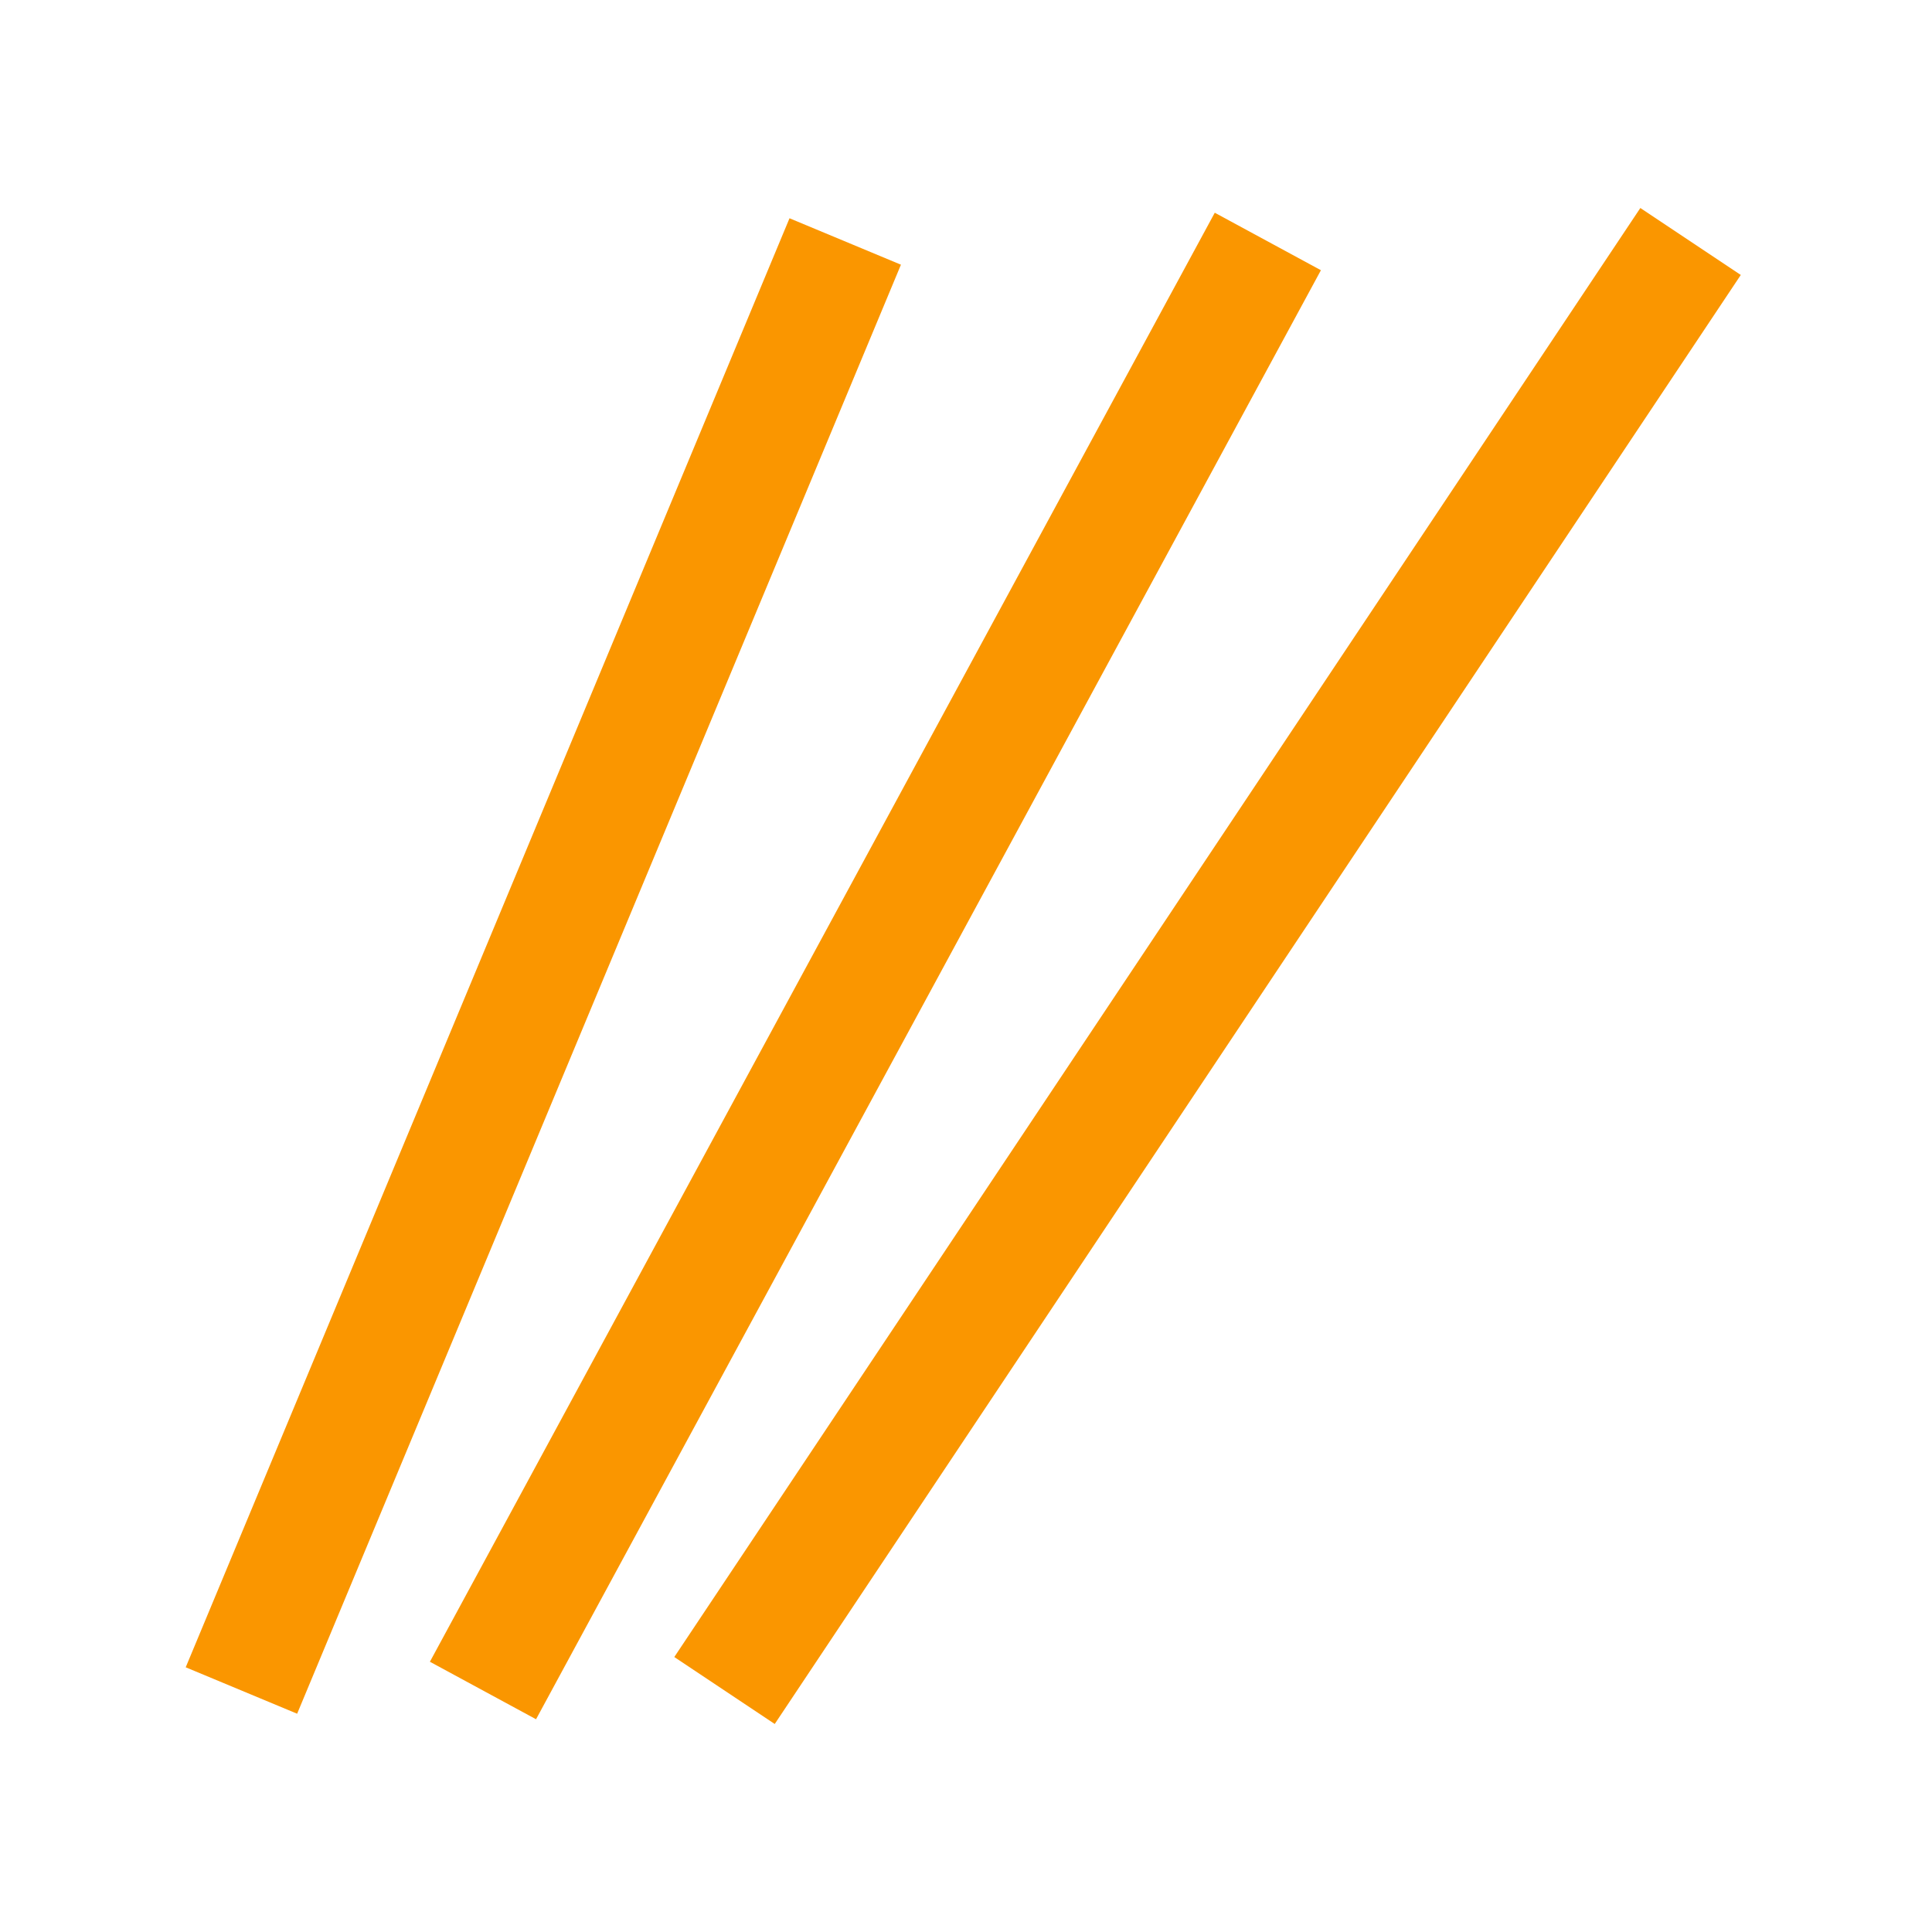
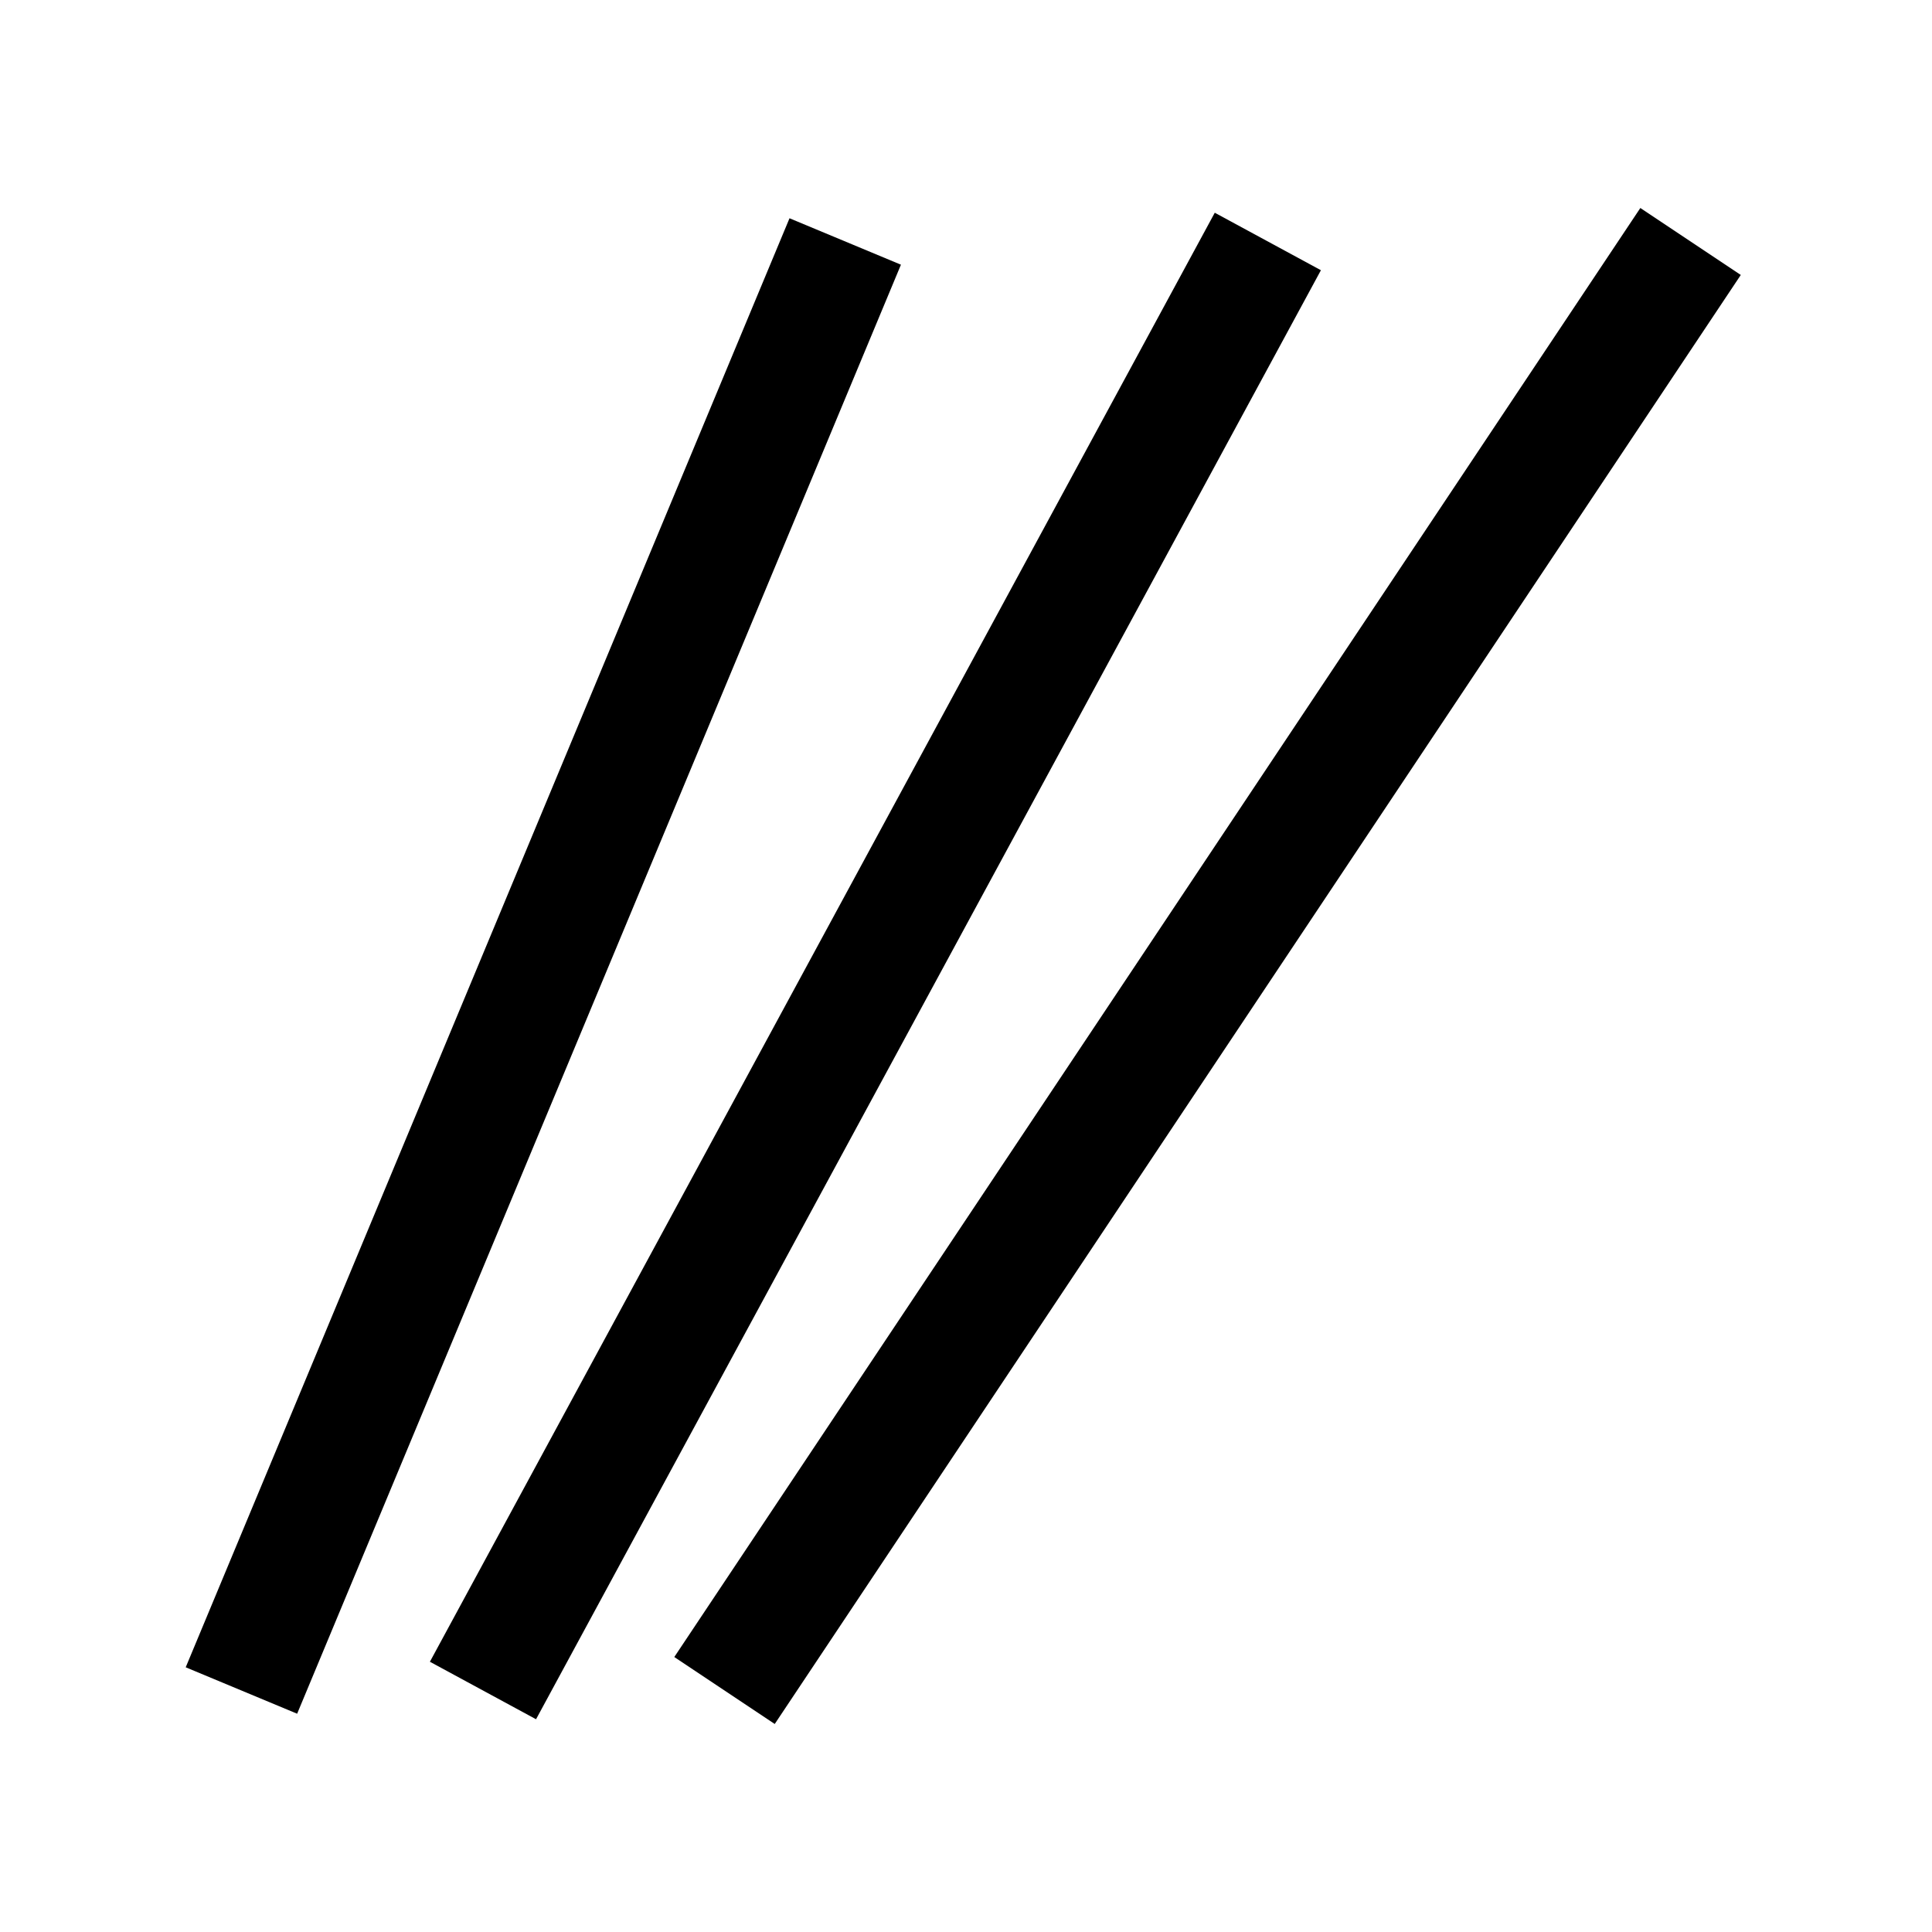
<svg xmlns="http://www.w3.org/2000/svg" width="64" height="64" viewBox="0 0 16.933 16.933" version="1.1" id="svg8">
  <defs id="defs2" />
  <g id="layer1" transform="translate(0,-280.0666)">
-     <path style="fill:none;fill-rule:evenodd;stroke:#fa9600;stroke-width:1.058;stroke-linecap:butt;stroke-linejoin:miter;stroke-miterlimit:4;stroke-dasharray:none;stroke-opacity:1;fill-opacity:1" d="m 7.408,282.183 -5.292,12.7" id="path3866" />
-     <path style="fill:none;fill-rule:evenodd;stroke:#fa9600;stroke-width:1.058;stroke-linecap:butt;stroke-linejoin:miter;stroke-miterlimit:4;stroke-dasharray:none;stroke-opacity:1;fill-opacity:1" d="m 4.233,294.883 6.879,-12.7" id="path3866-1" />
-     <path style="fill:none;fill-rule:evenodd;stroke:#fa9600;stroke-width:1.058;stroke-linecap:butt;stroke-linejoin:miter;stroke-miterlimit:4;stroke-dasharray:none;stroke-opacity:1;fill-opacity:1" d="m 6.35,294.883 8.467,-12.7" id="path3866-1-8" />
+     <path style="fill:none;fill-rule:evenodd;stroke:#000000;stroke-width:1.058;stroke-linecap:butt;stroke-linejoin:miter;stroke-miterlimit:4;stroke-dasharray:none;stroke-opacity:1;fill-opacity:1" d="m 7.408,282.183 -5.292,12.7" id="path3866" />
+     <path style="fill:none;fill-rule:evenodd;stroke:#000000;stroke-width:1.058;stroke-linecap:butt;stroke-linejoin:miter;stroke-miterlimit:4;stroke-dasharray:none;stroke-opacity:1;fill-opacity:1" d="m 4.233,294.883 6.879,-12.7" id="path3866-1" />
+     <path style="fill:none;fill-rule:evenodd;stroke:#000000;stroke-width:1.058;stroke-linecap:butt;stroke-linejoin:miter;stroke-miterlimit:4;stroke-dasharray:none;stroke-opacity:1;fill-opacity:1" d="m 6.35,294.883 8.467,-12.7" id="path3866-1-8" />
  </g>
</svg>
